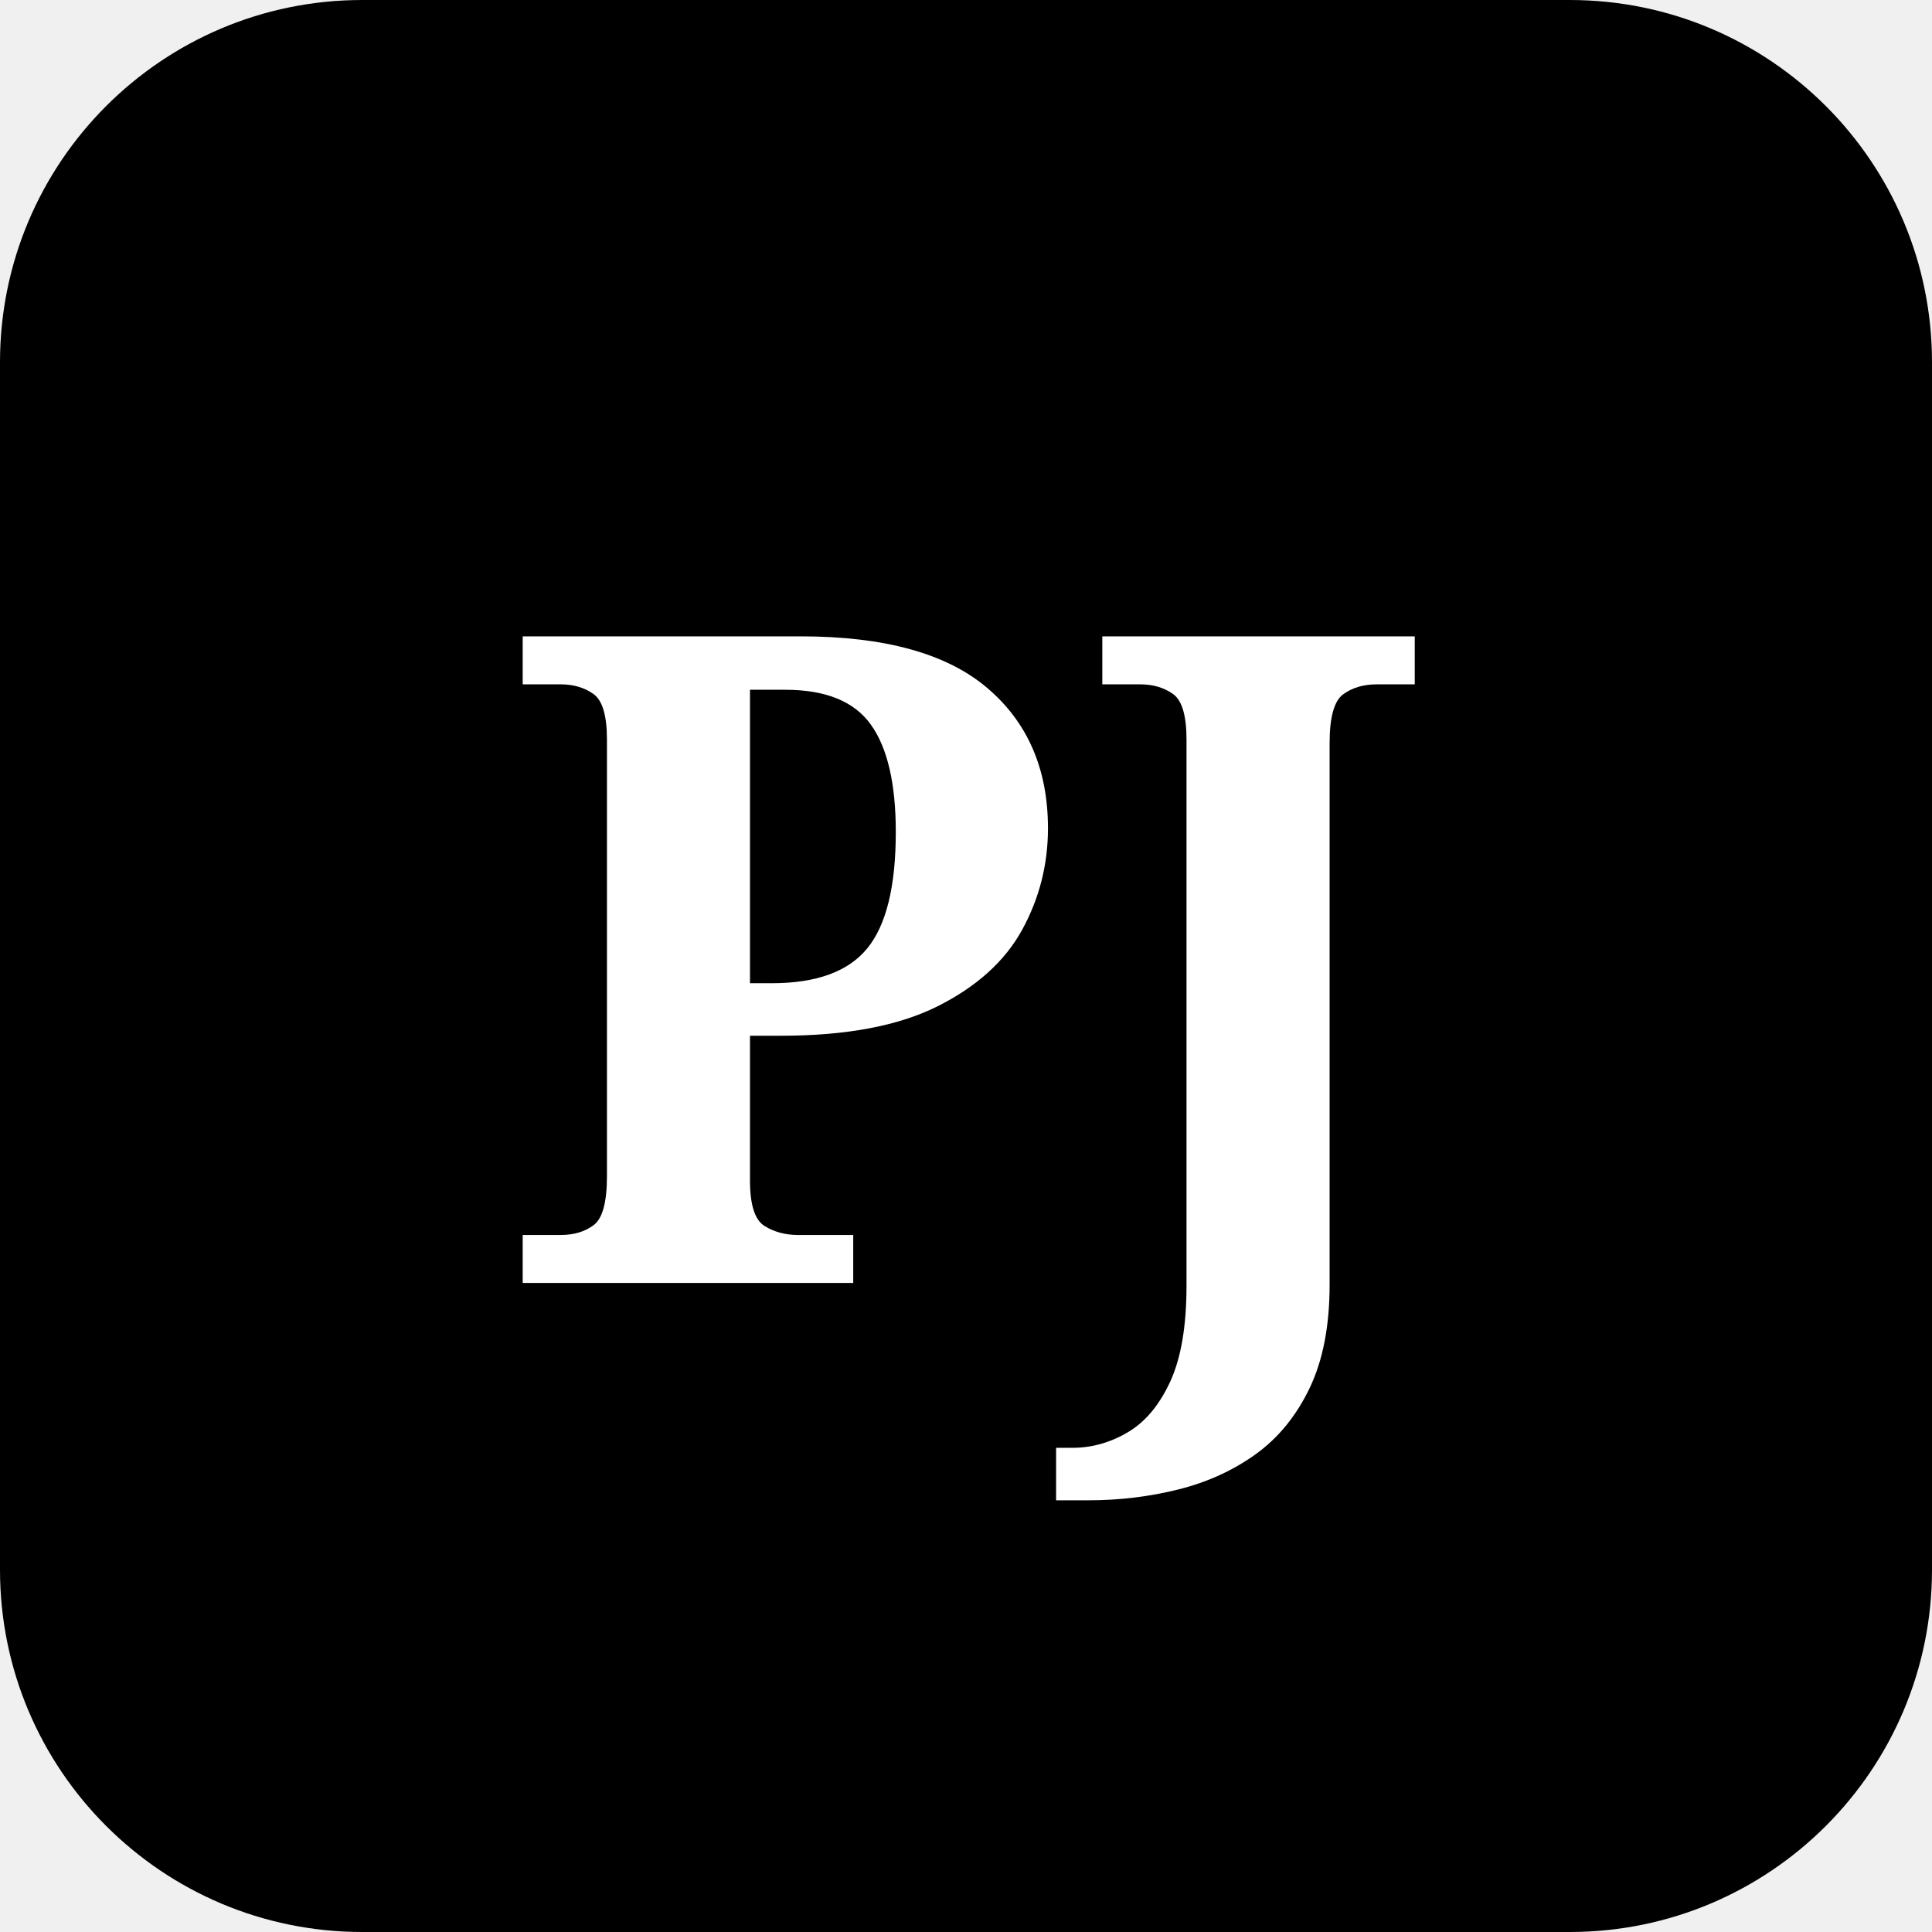
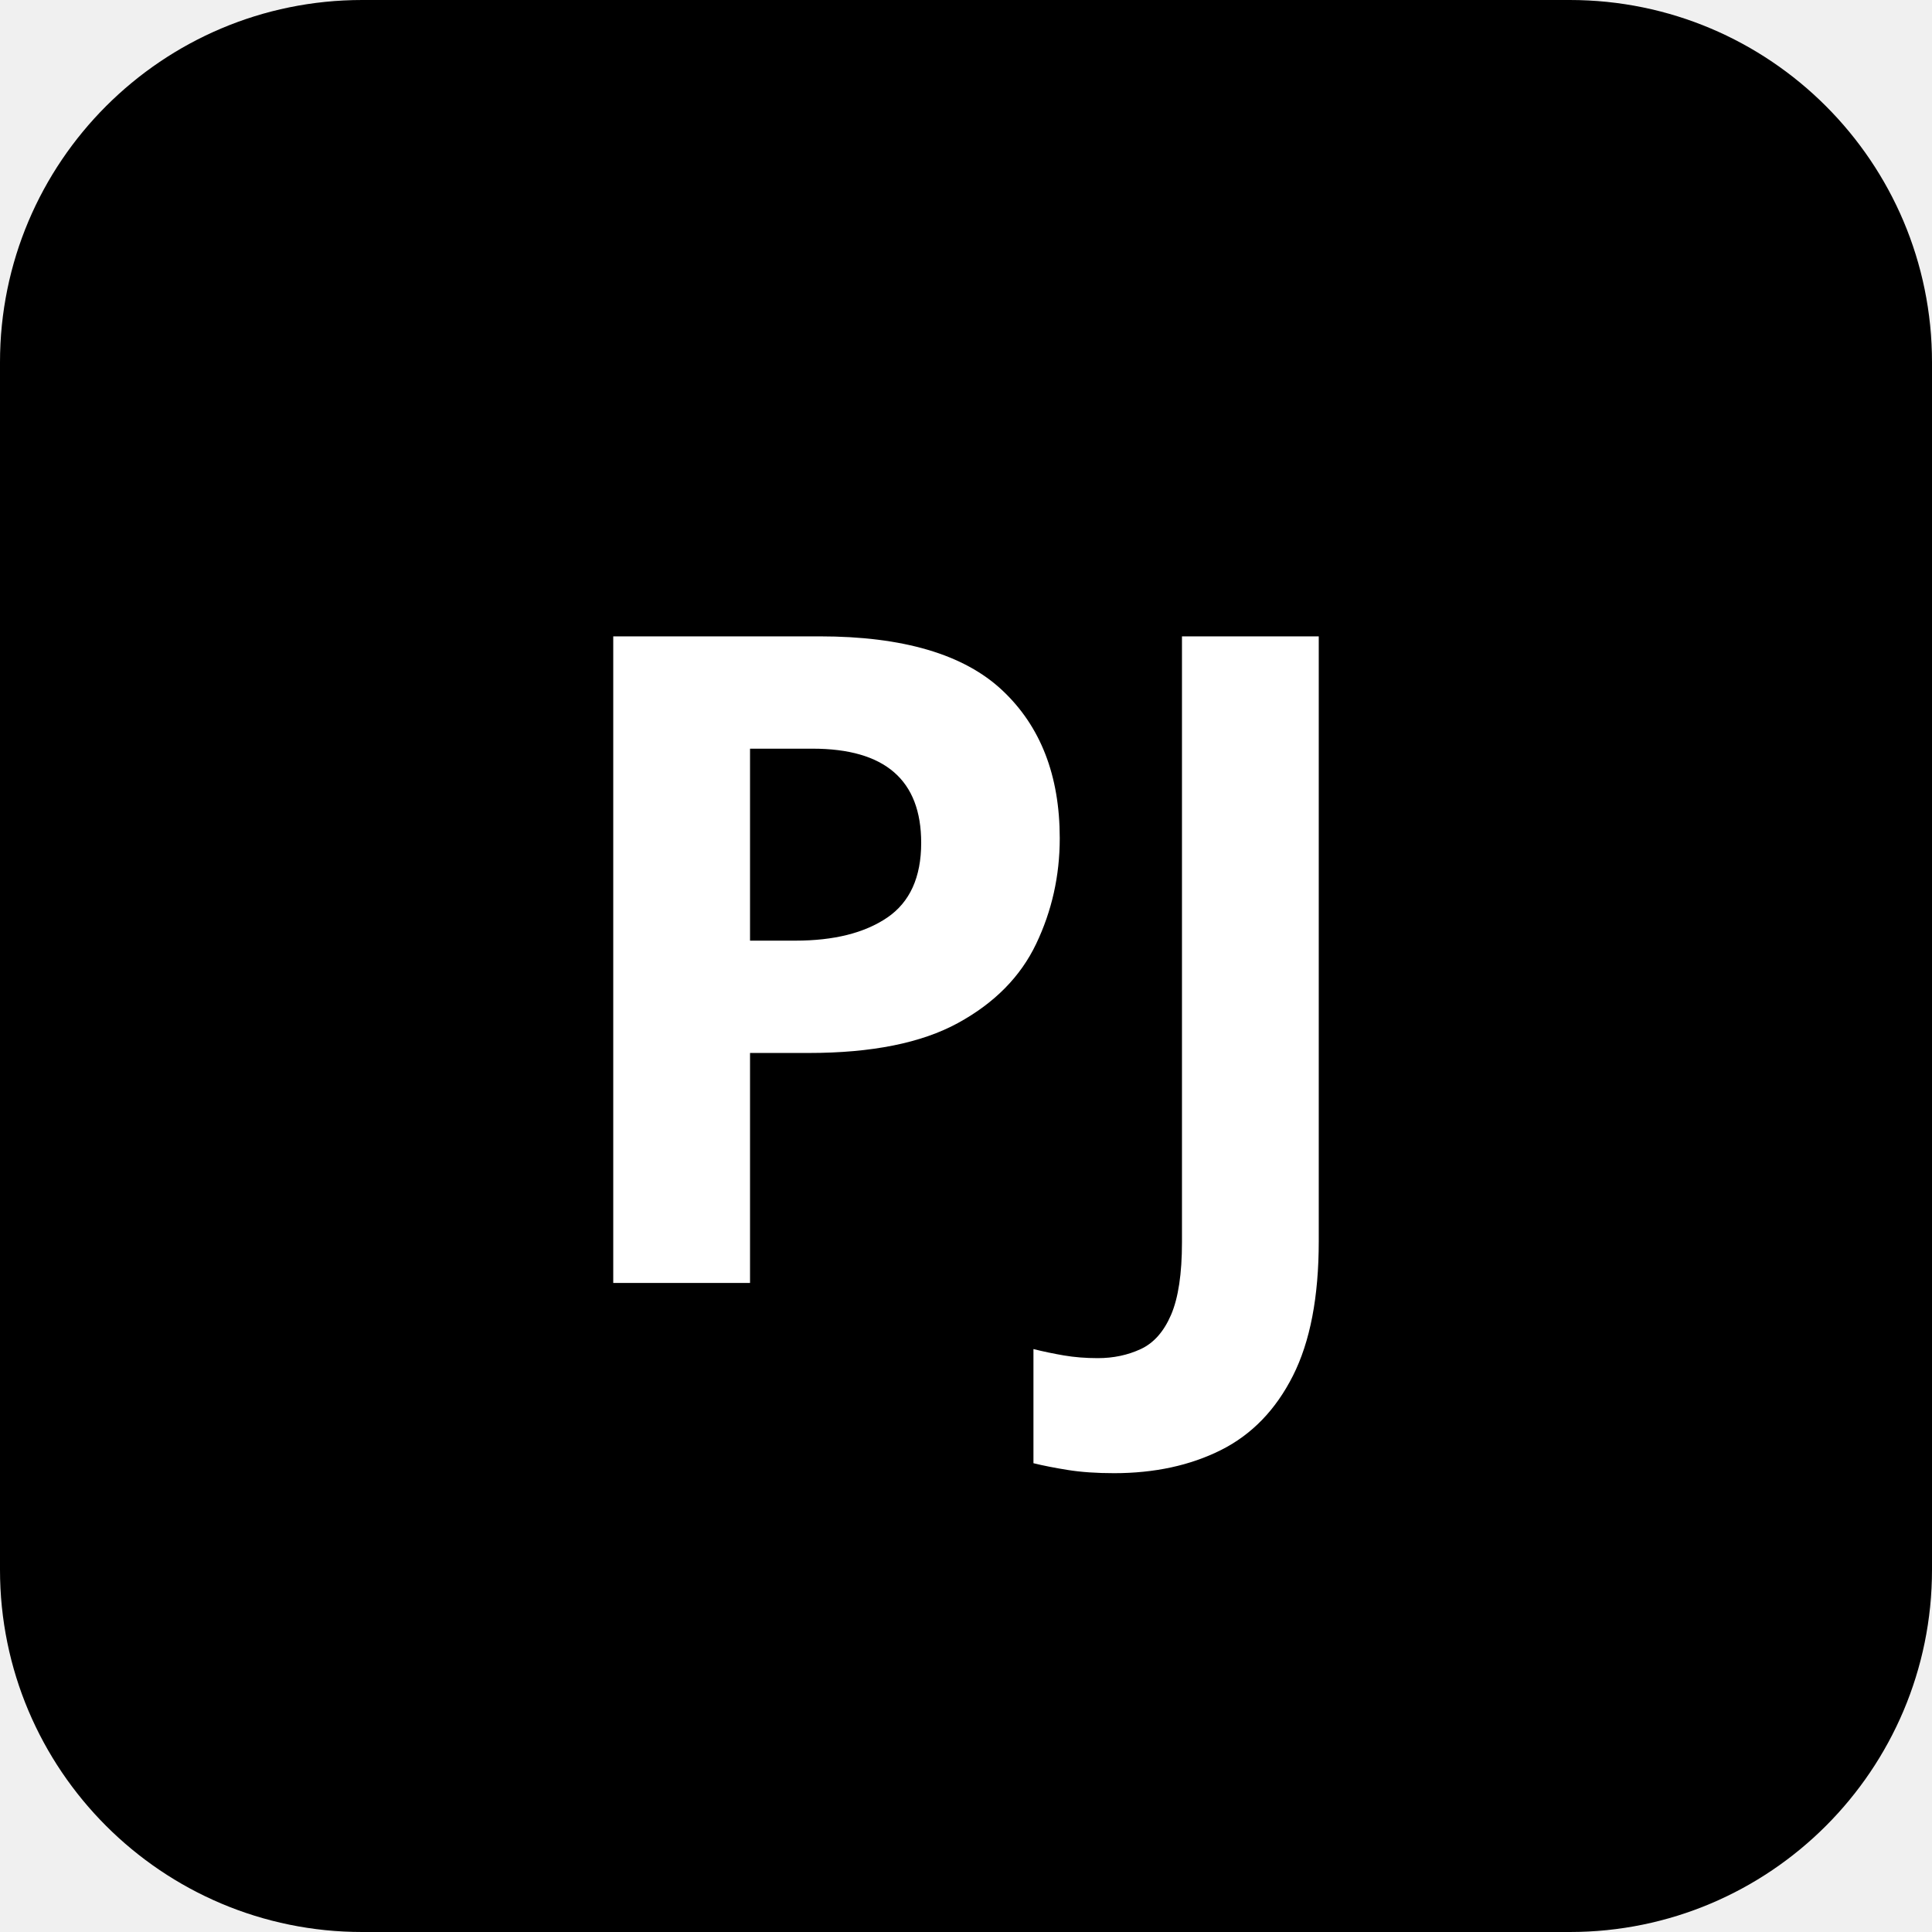
<svg xmlns="http://www.w3.org/2000/svg" viewBox="0 0 512 512" width="512" height="512">
  <rect width="512" height="512" rx="96" fill="oklch(0.65 0.15 250)" />
-   <text x="256" y="340" text-anchor="middle" font-family="Fraunces, serif" font-size="240" font-weight="700" fill="white">PJ</text>
+   <text x="256" y="340" text-anchor="middle" font-family="DM Sans, system-ui, sans-serif" font-size="240" font-weight="700" fill="white">PJ</text>
</svg>
